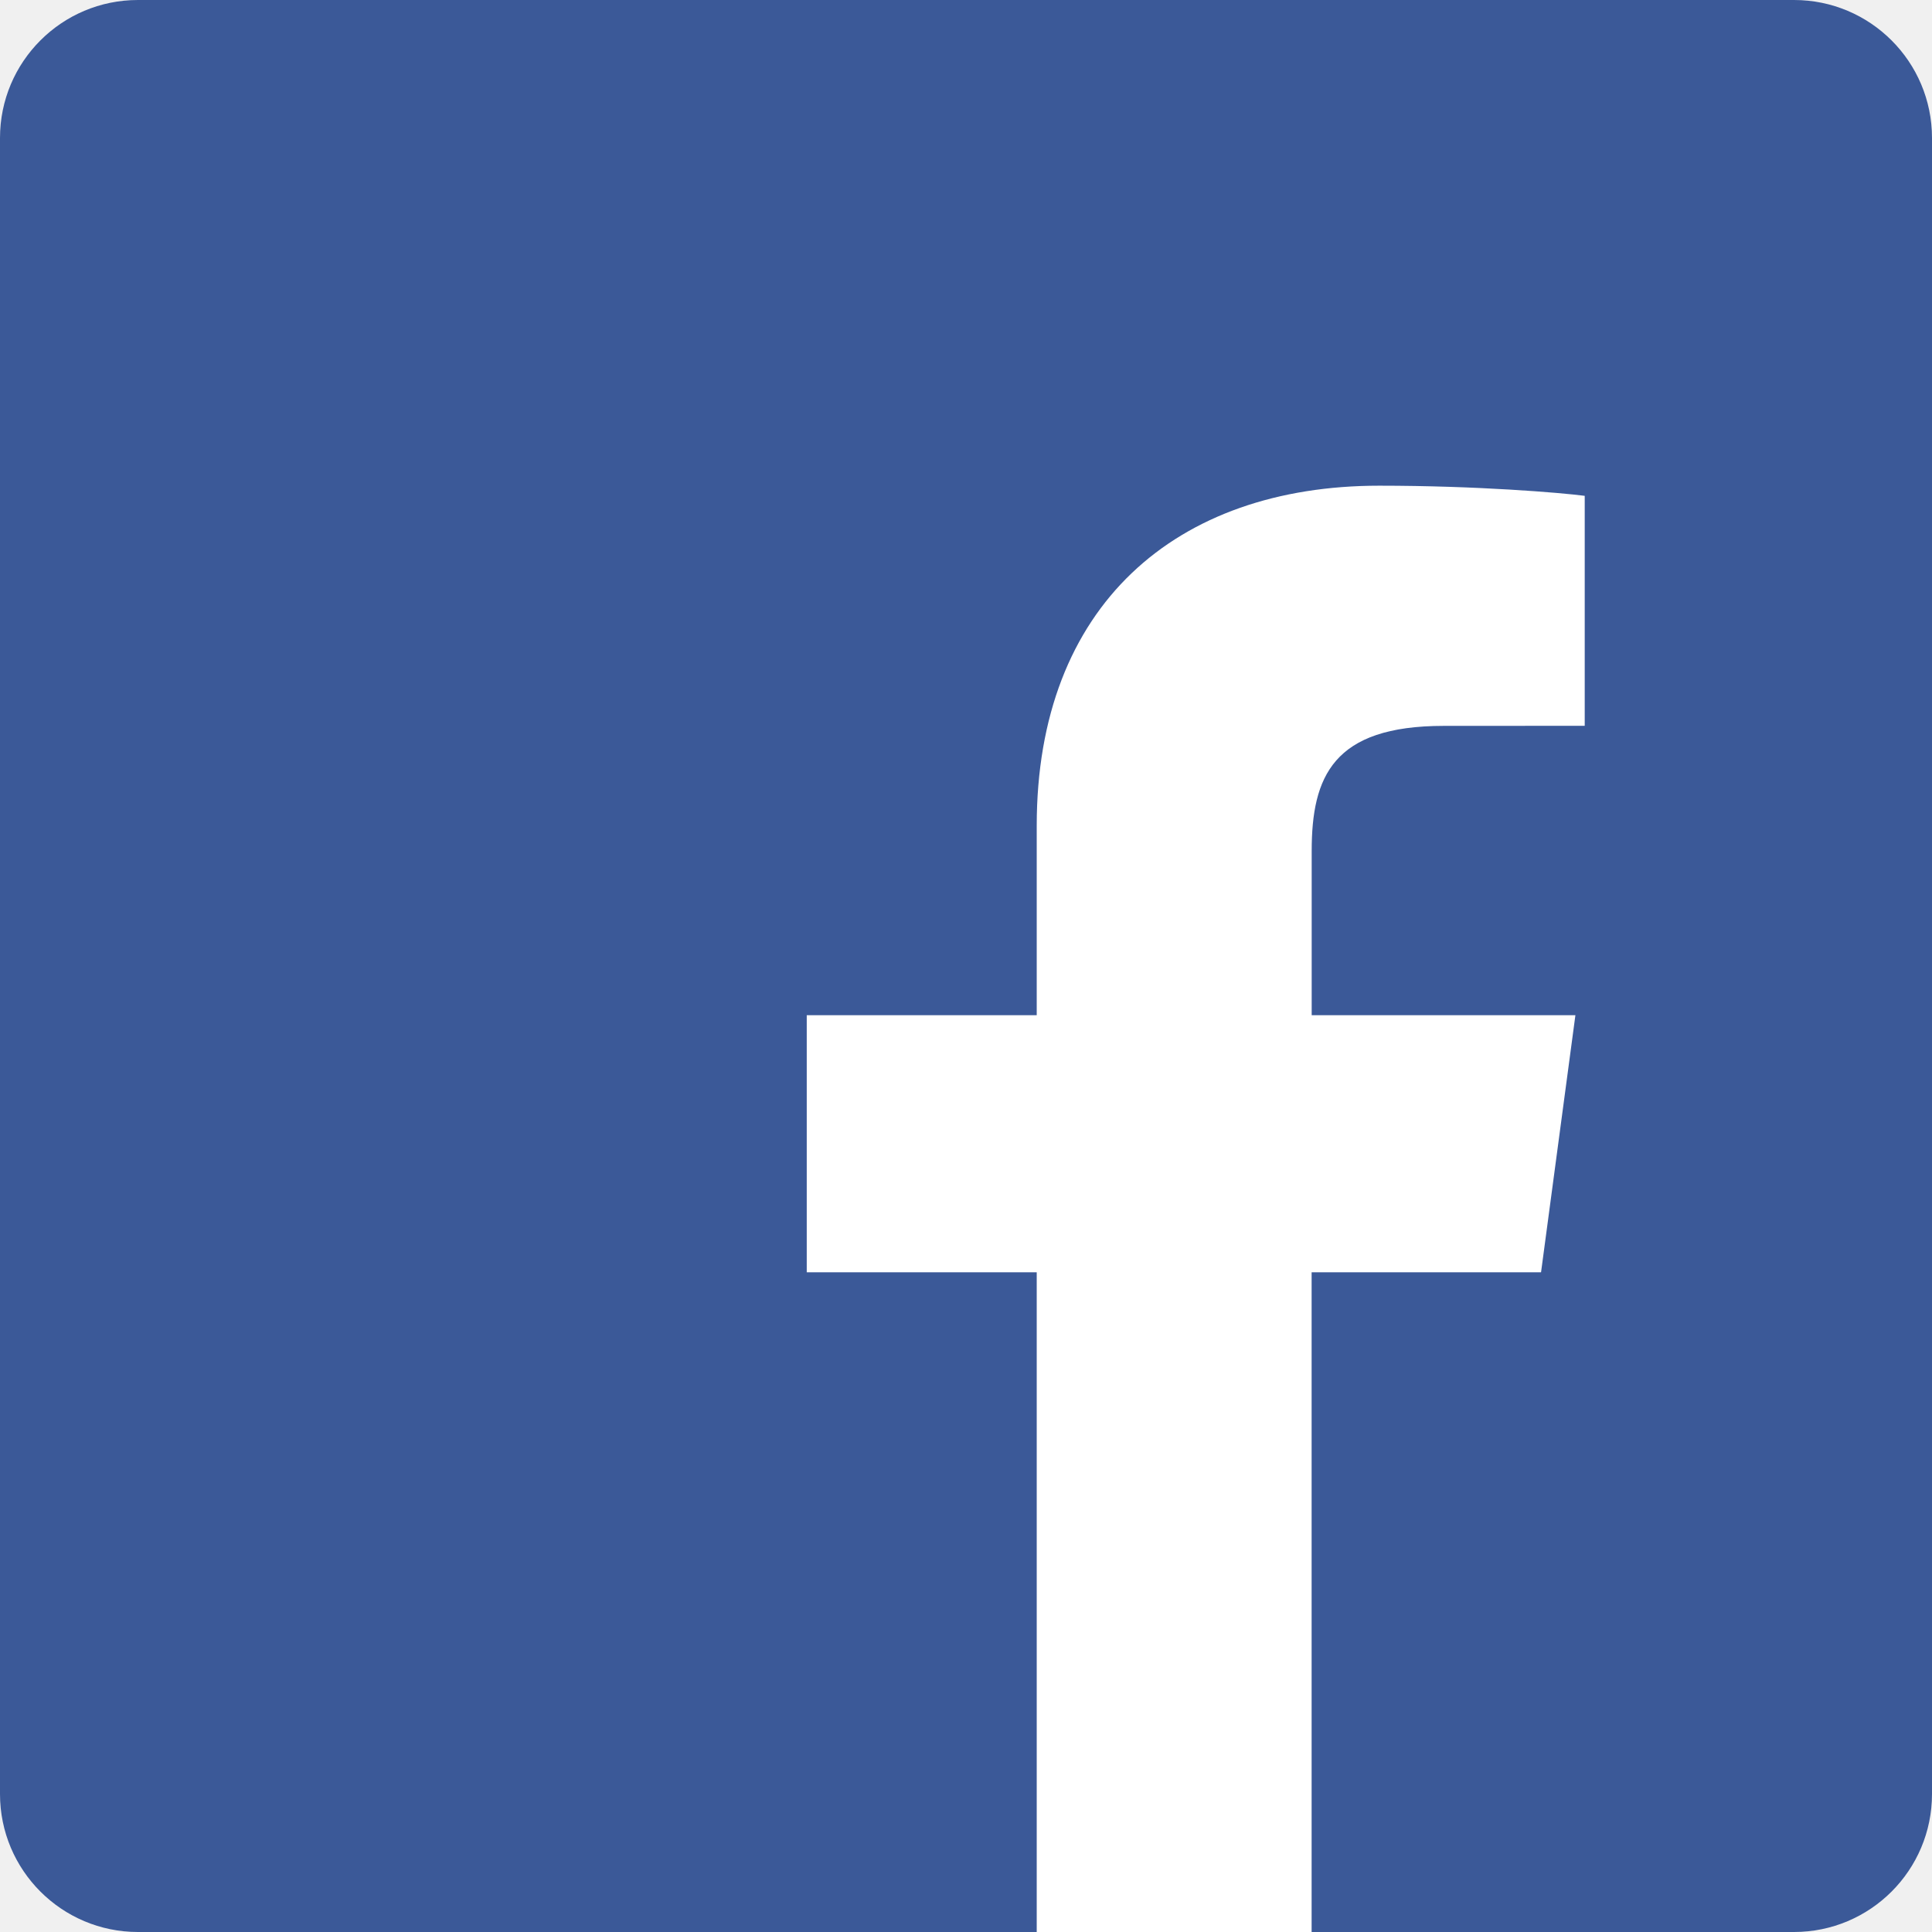
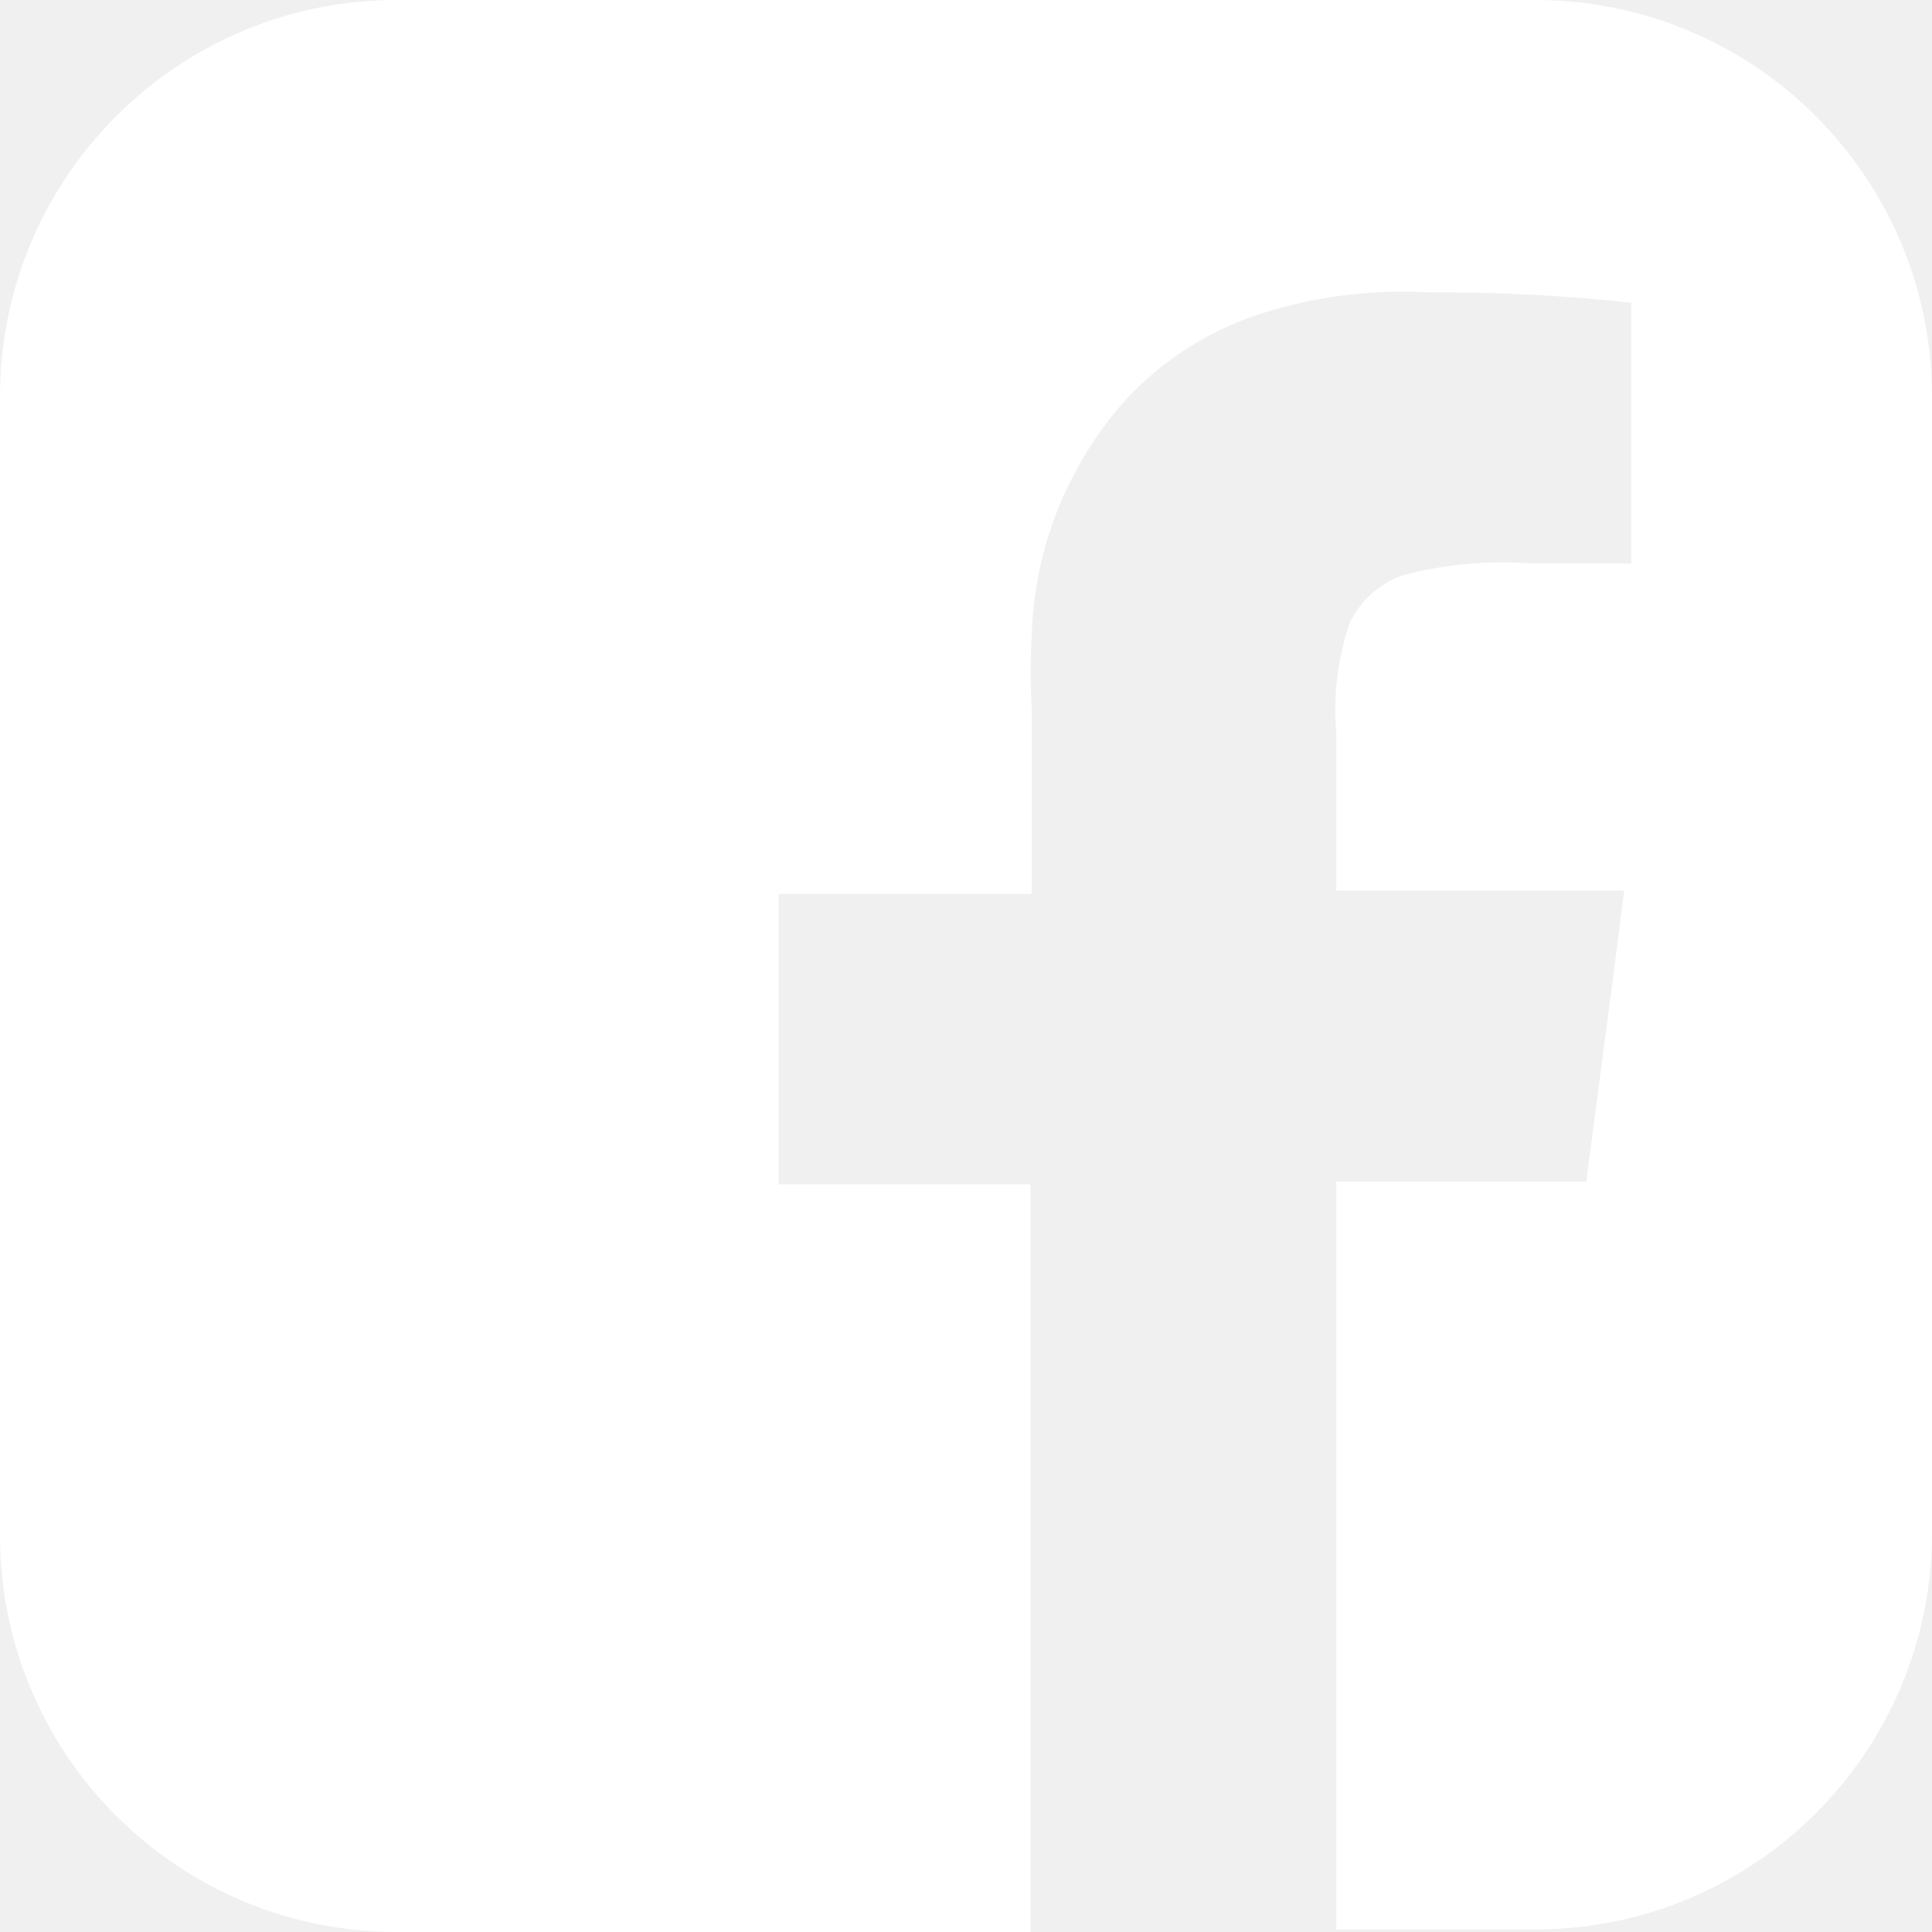
- <svg xmlns="http://www.w3.org/2000/svg" viewBox="-735 237 28 28">
-   <path fill="#3B5998" d="M-733 237h24c1.105 0 2 .895 2 2v24c0 1.105-.895 2-2 2h-24c-1.105 0-2-.895-2-2v-24c0-1.105.895-2 2-2z" />
-   <path fill="#fff" d="M-719.975 265v-9.561h-3.333v-3.726h3.333v-2.748c0-3.189 2.018-4.926 4.964-4.926 1.412 0 2.625.101 2.978.147v3.333l-2.044.001c-1.603 0-1.913.735-1.913 1.814v2.379h3.822l-.498 3.726h-3.325V265h-3.984z" />
+ <svg xmlns="http://www.w3.org/2000/svg" viewBox="0 0 30 30">
+   <defs>
+     <style>.cls-1{fill:#fff;}</style>
+   </defs>
+   <g id="Layer_2" data-name="Layer 2">
+     <g id="Layer_1-2" data-name="Layer 1">
+       <path class="cls-1" d="M23.84,0H6.16A6.16,6.16,0,0,0,0,6.16V23.84A6.16,6.16,0,0,0,6.16,30H16c0-3.87,0-7.74,0-11.61H12.09c0-.21,0-.43,0-.65,0-1.29,0-2.58,0-3.86,1.31,0,2.62,0,3.93,0V11a10.66,10.66,0,0,1,0-1.13,5.75,5.75,0,0,1,1.44-3.64,4.89,4.89,0,0,1,2.29-1.41,7.14,7.14,0,0,1,2.43-.28,27.69,27.69,0,0,1,3.15.16q0,2,0,4.05c-.51,0-1,0-1.54,0a6.11,6.11,0,0,0-2,.18,1.44,1.44,0,0,0-.83.74,4.12,4.12,0,0,0-.21,1.71v2.45h4.47c-.19,1.51-.39,3-.59,4.52-1.29,0-2.59,0-3.88,0,0,3.87,0,7.74,0,11.61h3.12A6.16,6.16,0,0,0,30,23.84V6.16A6.16,6.16,0,0,0,23.84,0Z" />
+     </g>
+   </g>
</svg>
